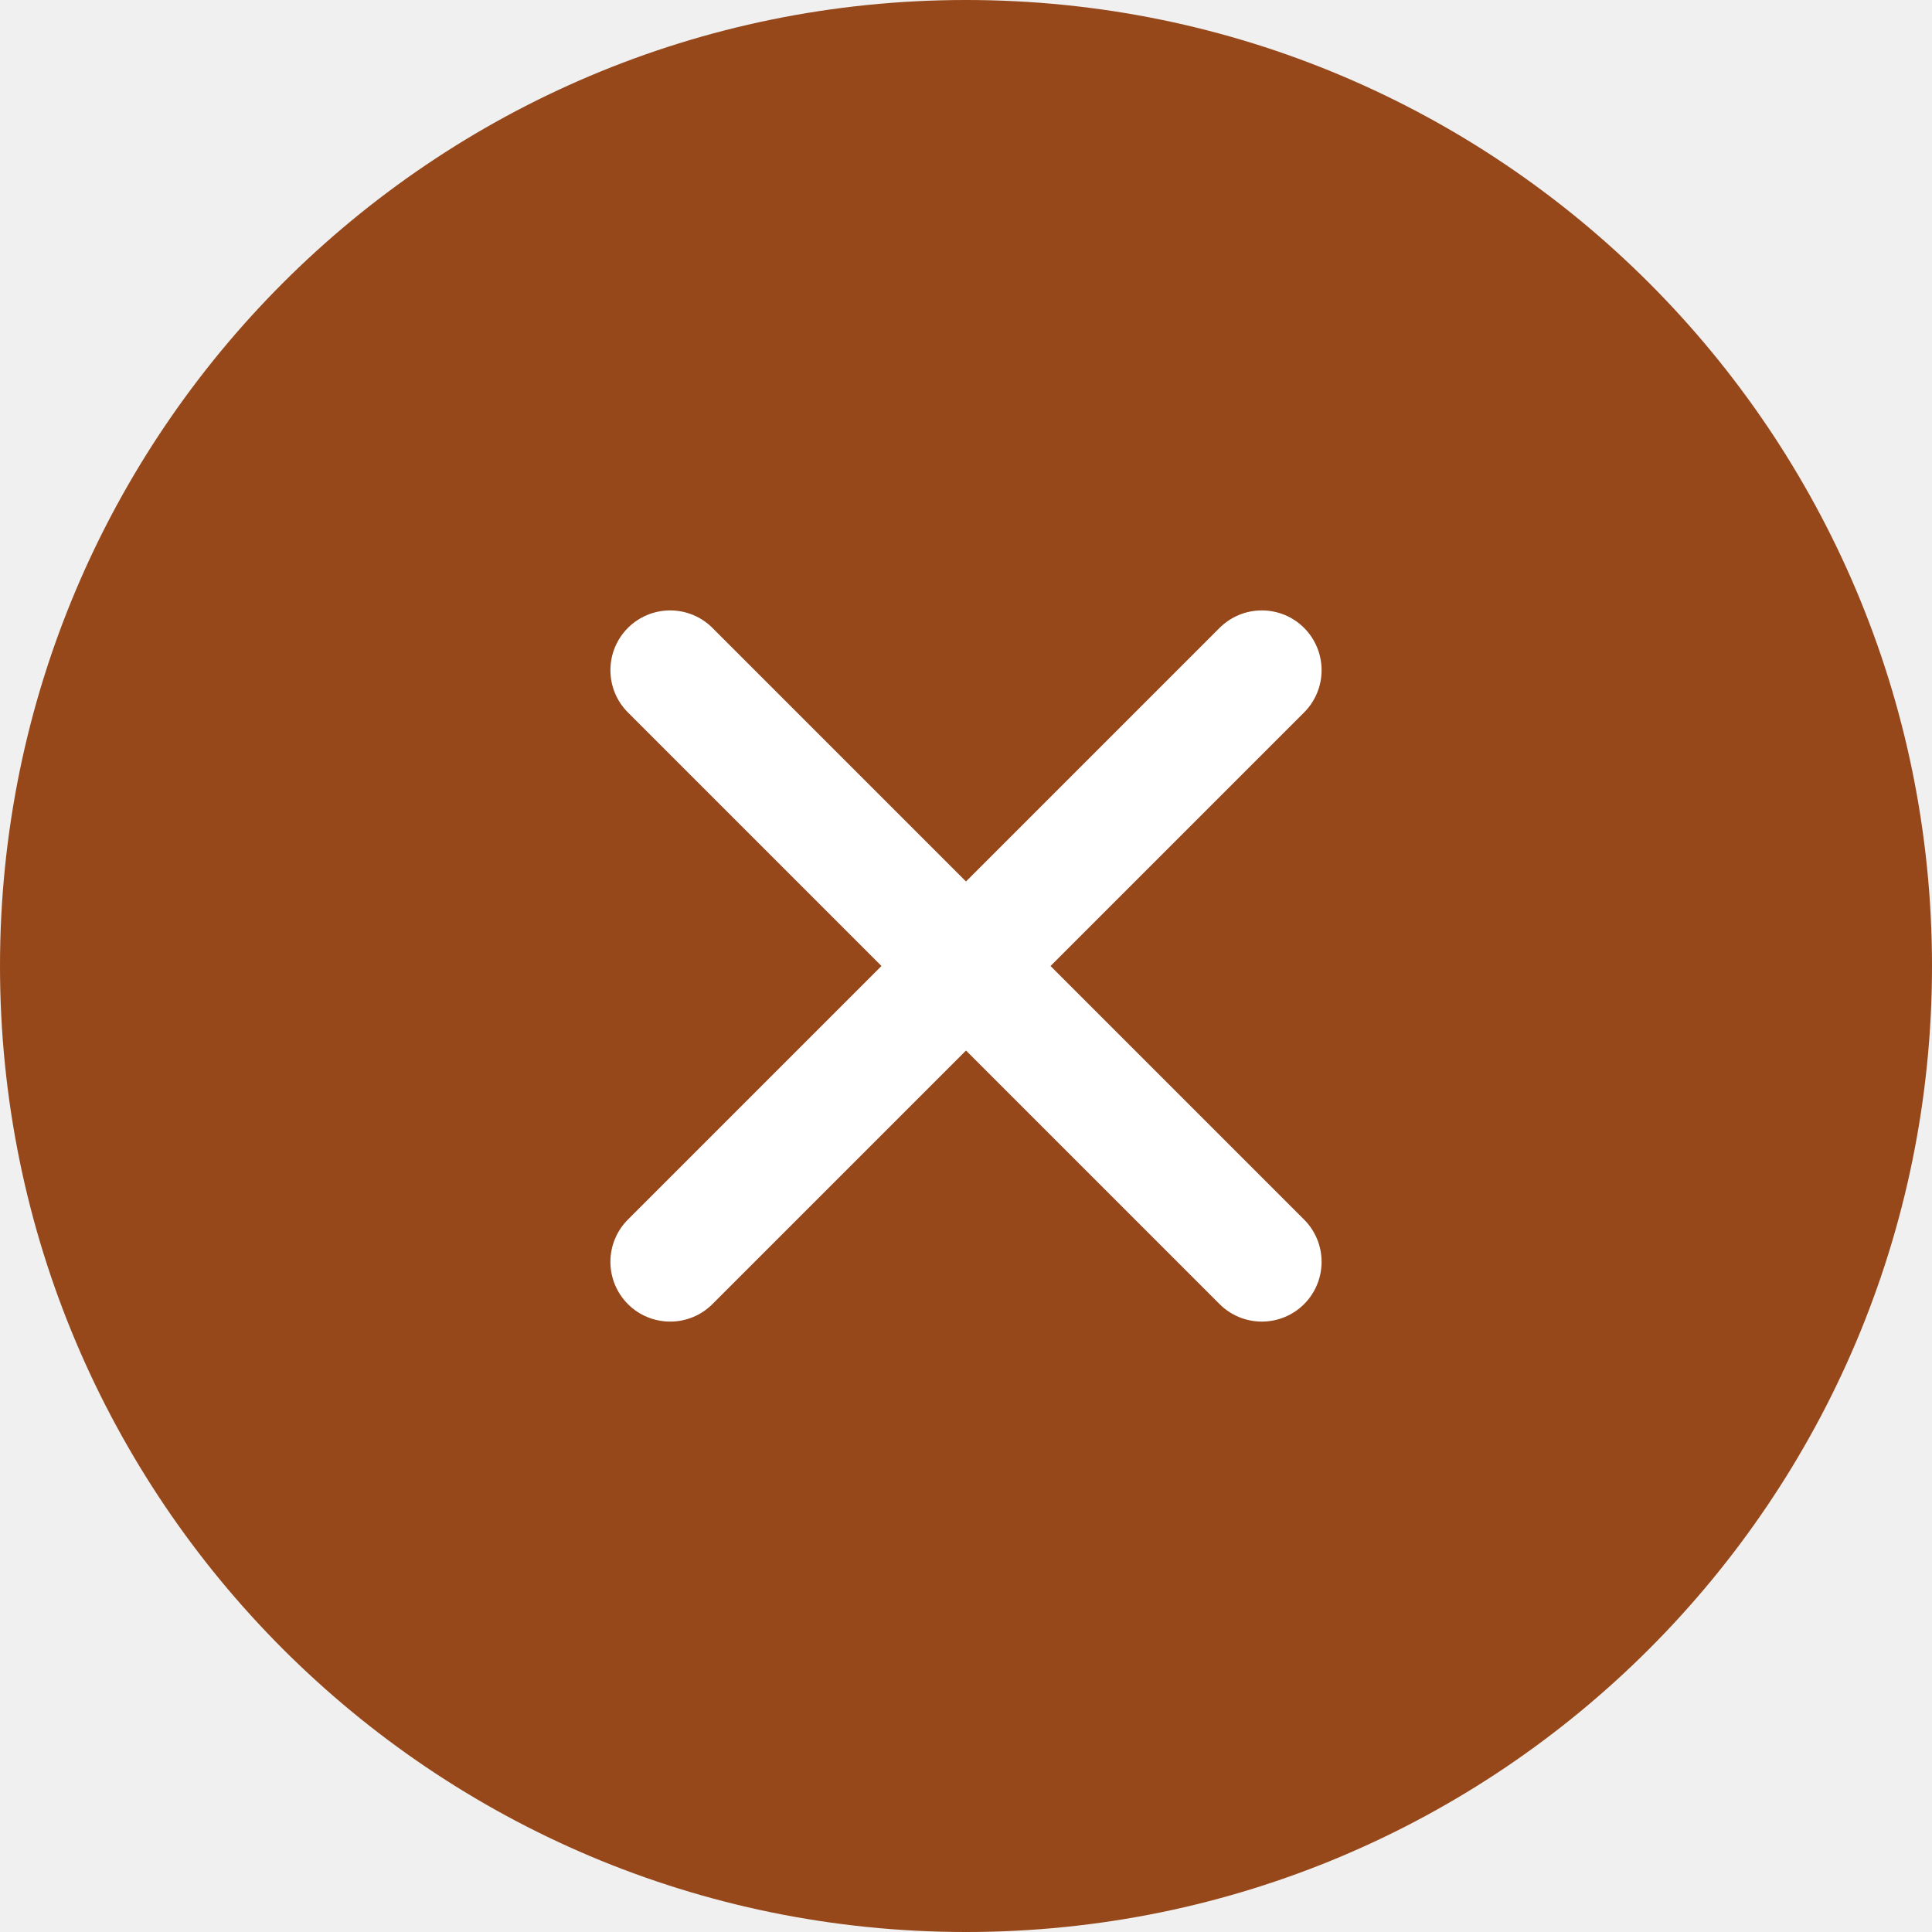
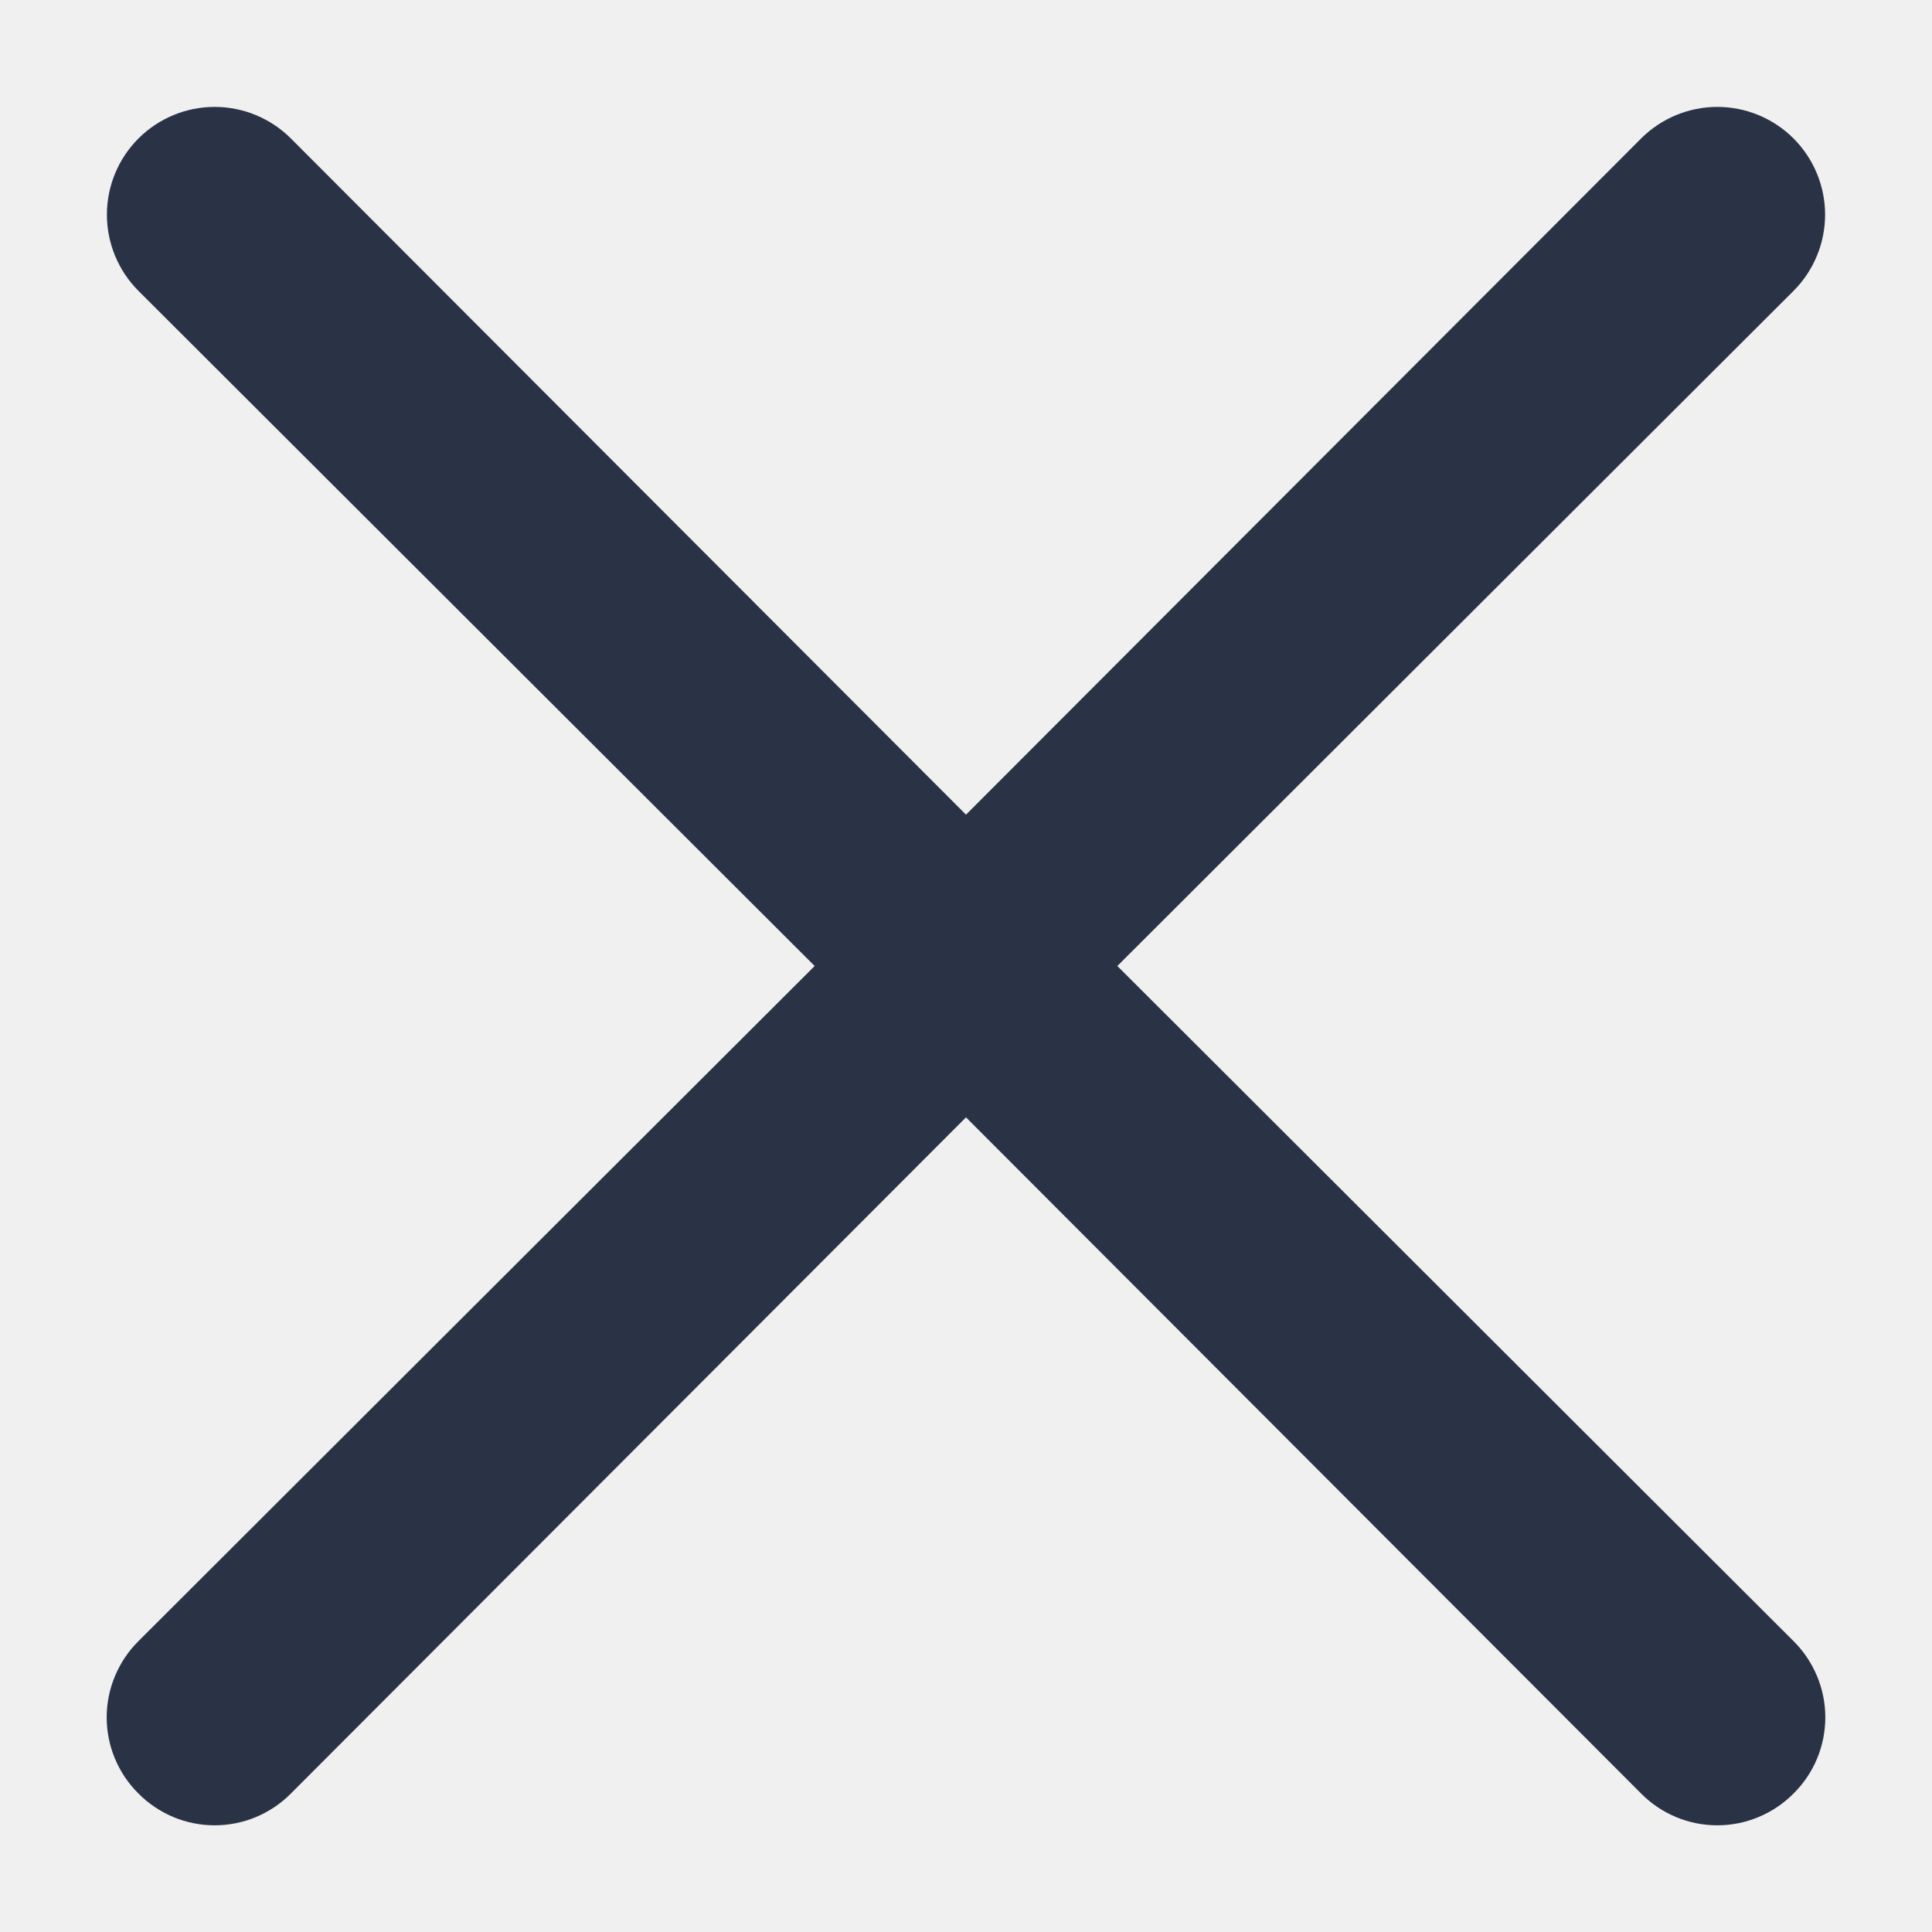
- <svg xmlns="http://www.w3.org/2000/svg" width="20" height="20" viewBox="0 0 20 20" fill="none">
-   <circle cx="10" cy="10" r="10" fill="#96481B" />
-   <path d="M12.625 6.5L10 9.125L7.375 6.5C7.259 6.384 7.102 6.319 6.938 6.319C6.773 6.319 6.616 6.384 6.5 6.5C6.384 6.616 6.319 6.773 6.319 6.938C6.319 7.102 6.384 7.259 6.5 7.375L9.125 10L6.5 12.625C6.384 12.741 6.319 12.898 6.319 13.062C6.319 13.227 6.384 13.384 6.5 13.5C6.616 13.616 6.773 13.681 6.938 13.681C7.102 13.681 7.259 13.616 7.375 13.5L10 10.875L12.625 13.5C12.741 13.616 12.898 13.681 13.062 13.681C13.227 13.681 13.384 13.616 13.5 13.5C13.616 13.384 13.681 13.227 13.681 13.062C13.681 12.898 13.616 12.741 13.5 12.625L10.875 10L13.5 7.375C13.616 7.259 13.681 7.102 13.681 6.938C13.681 6.773 13.616 6.616 13.5 6.5C13.384 6.384 13.227 6.319 13.062 6.319C12.898 6.319 12.741 6.384 12.625 6.5Z" fill="white" />
+ <svg xmlns="http://www.w3.org/2000/svg" width="18" height="18" viewBox="0 0 18 18" fill="none">
+   <path d="M10.41 9L16.71 2.71C16.898 2.522 17.004 2.266 17.004 2C17.004 1.734 16.898 1.478 16.71 1.29C16.522 1.102 16.266 0.996 16 0.996C15.734 0.996 15.478 1.102 15.29 1.29L9 7.59L2.71 1.29C2.522 1.102 2.266 0.996 2 0.996C1.734 0.996 1.478 1.102 1.29 1.29C1.102 1.478 0.996 1.734 0.996 2C0.996 2.266 1.102 2.522 1.29 2.71L7.59 9L1.29 15.29C1.196 15.383 1.122 15.494 1.071 15.616C1.02 15.738 0.994 15.868 0.994 16C0.994 16.132 1.02 16.263 1.071 16.385C1.122 16.507 1.196 16.617 1.29 16.71C1.383 16.804 1.494 16.878 1.615 16.929C1.737 16.98 1.868 17.006 2 17.006C2.132 17.006 2.263 16.98 2.385 16.929C2.506 16.878 2.617 16.804 2.71 16.71L9 10.41L15.29 16.71C15.383 16.804 15.493 16.878 15.615 16.929C15.737 16.98 15.868 17.006 16 17.006C16.132 17.006 16.263 16.98 16.384 16.929C16.506 16.878 16.617 16.804 16.71 16.71C16.804 16.617 16.878 16.507 16.929 16.385C16.98 16.263 17.006 16.132 17.006 16C17.006 15.868 16.98 15.738 16.929 15.616C16.878 15.494 16.804 15.383 16.71 15.29L10.41 9Z" fill="#2A3345" />
</svg>
